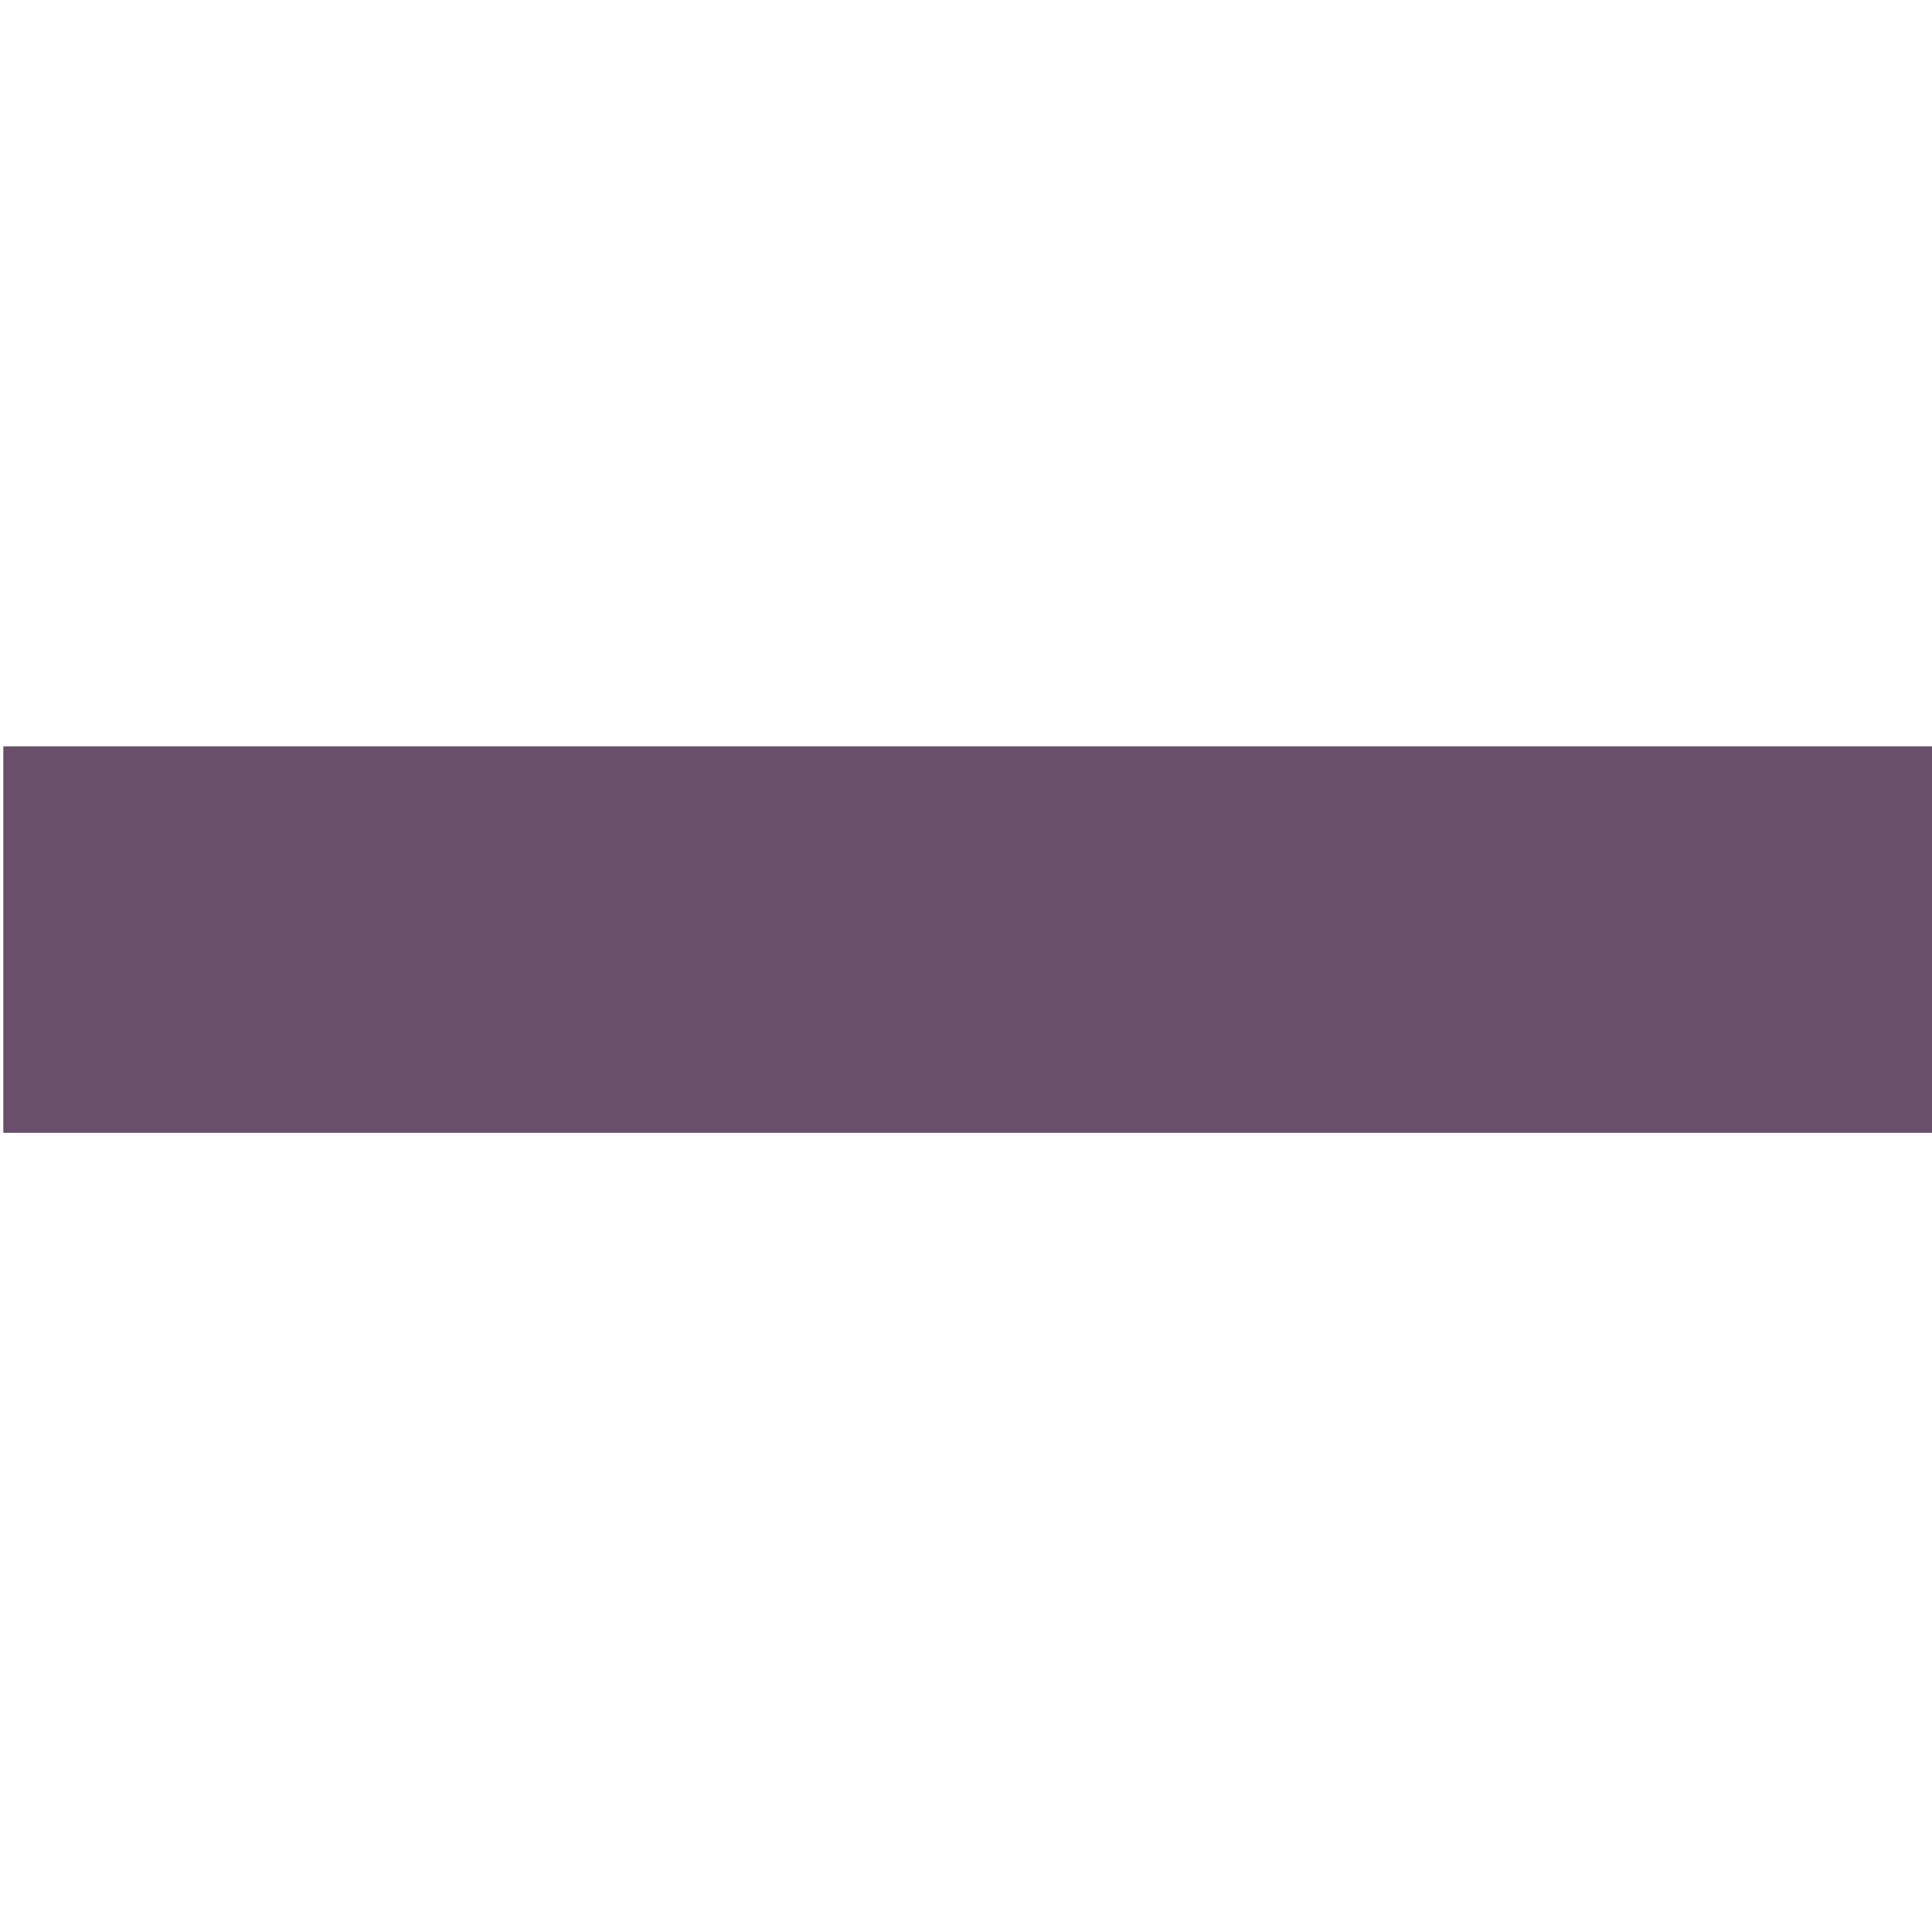
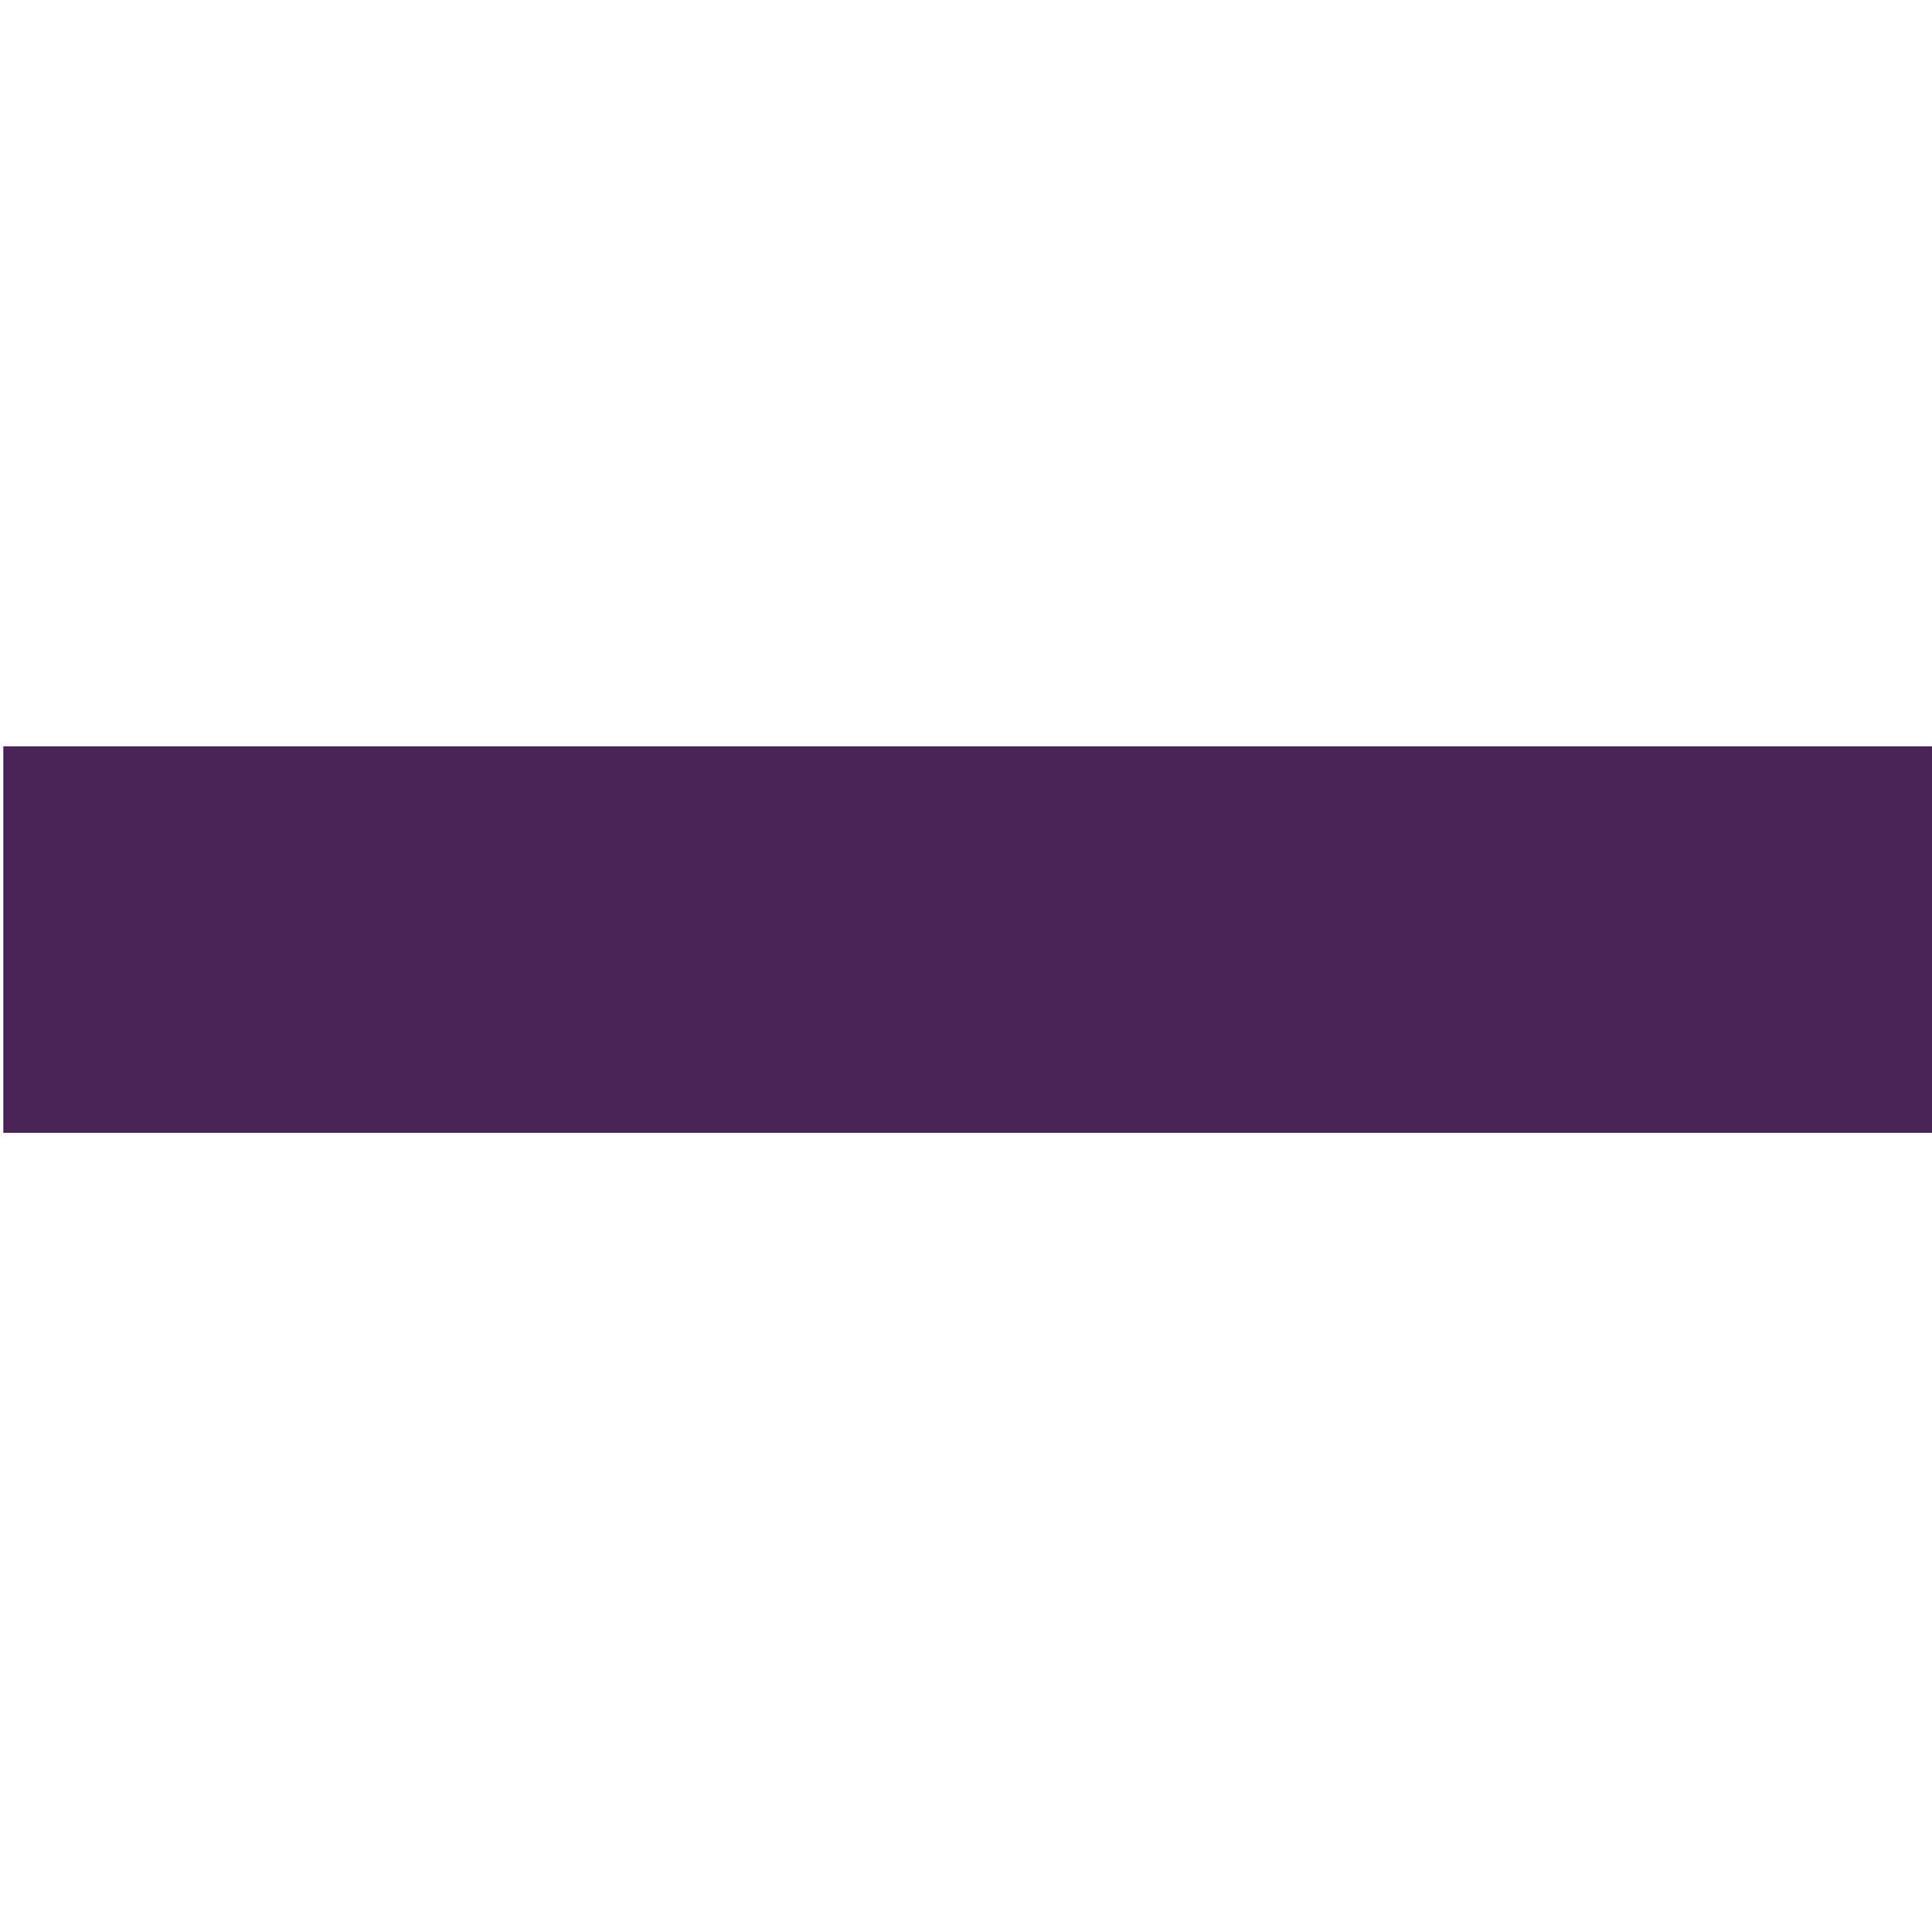
<svg xmlns="http://www.w3.org/2000/svg" xmlns:xlink="http://www.w3.org/1999/xlink" width="256" height="256" id="svg2" version="1.1">
  <defs id="defs4">
    <linearGradient spreadMethod="reflect" gradientUnits="userSpaceOnUse" y2="8" x2="14" y1="8" x1="0.969" id="linearGradient5604" xlink:href="#id9" />
    <linearGradient spreadMethod="reflect" gradientUnits="userSpaceOnUse" y2="8.032" x2="15.021" y1="8.032" x1="0.997" id="linearGradient5520" xlink:href="#id9" />
    <linearGradient spreadMethod="reflect" gradientUnits="userSpaceOnUse" y2="8.007" x2="15.992" y1="8.007" x1="0.008" id="linearGradient5464" xlink:href="#id9" />
    <linearGradient spreadMethod="reflect" gradientUnits="userSpaceOnUse" y2="546" x2="136" y1="546" x1="120" id="linearGradient5408" xlink:href="#id9" />
    <linearGradient xlink:href="#id9" id="linearGradient5253" gradientUnits="userSpaceOnUse" x1="0" y1="8" x2="16" y2="8" />
    <linearGradient id="linearGradient5233" gradientUnits="userSpaceOnUse" x1="77.762" y1="75.677" x2="229.189" y2="264.963">
      <stop offset="0" style="stop-color:#58A6D8" id="stop5235" />
      <stop id="stop5237" style="stop-color:#548bbb;stop-opacity:1;" offset="0.471" />
      <stop offset="0.941" style="stop-color:#50719E" id="stop5239" />
      <stop offset="1" style="stop-color:#386EAB" id="stop5241" />
    </linearGradient>
    <linearGradient y2="8" x2="16" y1="8" x1="0" gradientUnits="userSpaceOnUse" id="linearGradient4254" xlink:href="#id9" />
    <linearGradient id="linearGradient5222" gradientUnits="userSpaceOnUse" x1="77.762" y1="75.677" x2="229.189" y2="264.963">
      <stop offset="0" style="stop-color:#58A6D8" id="stop5224" />
      <stop id="stop5226" style="stop-color:#548bbb;stop-opacity:1;" offset="0.471" />
      <stop offset="0.941" style="stop-color:#50719E" id="stop5228" />
      <stop offset="1" style="stop-color:#386EAB" id="stop5230" />
    </linearGradient>
    <linearGradient y2="8" x2="16" y1="8" x1="0" gradientUnits="userSpaceOnUse" id="linearGradient4252" xlink:href="#id9" />
    <linearGradient id="linearGradient5211" gradientUnits="userSpaceOnUse" x1="77.762" y1="75.677" x2="229.189" y2="264.963">
      <stop offset="0" style="stop-color:#58A6D8" id="stop5213" />
      <stop id="stop5215" style="stop-color:#548bbb;stop-opacity:1;" offset="0.471" />
      <stop offset="0.941" style="stop-color:#50719E" id="stop5217" />
      <stop offset="1" style="stop-color:#386EAB" id="stop5219" />
    </linearGradient>
    <linearGradient y2="8" x2="16" y1="8" x1="0" gradientUnits="userSpaceOnUse" id="linearGradient4250" xlink:href="#id9" />
    <linearGradient id="linearGradient5200" gradientUnits="userSpaceOnUse" x1="77.762" y1="75.677" x2="229.189" y2="264.963">
      <stop offset="0" style="stop-color:#58A6D8" id="stop5202" />
      <stop id="stop5204" style="stop-color:#548bbb;stop-opacity:1;" offset="0.471" />
      <stop offset="0.941" style="stop-color:#50719E" id="stop5206" />
      <stop offset="1" style="stop-color:#386EAB" id="stop5208" />
    </linearGradient>
    <linearGradient id="linearGradient5189" gradientUnits="userSpaceOnUse" x1="77.762" y1="75.677" x2="229.189" y2="264.963">
      <stop offset="0" style="stop-color:#58A6D8" id="stop5191" />
      <stop id="stop5193" style="stop-color:#548bbb;stop-opacity:1;" offset="0.471" />
      <stop offset="0.941" style="stop-color:#50719E" id="stop5195" />
      <stop offset="1" style="stop-color:#386EAB" id="stop5197" />
    </linearGradient>
    <linearGradient y2="546" x2="136" y1="546" x1="120" gradientUnits="userSpaceOnUse" id="linearGradient4268" xlink:href="#id9" />
    <linearGradient id="linearGradient5178" gradientUnits="userSpaceOnUse" x1="77.762" y1="75.677" x2="229.189" y2="264.963">
      <stop offset="0" style="stop-color:#58A6D8" id="stop5180" />
      <stop id="stop5182" style="stop-color:#548bbb;stop-opacity:1;" offset="0.471" />
      <stop offset="0.941" style="stop-color:#50719E" id="stop5184" />
      <stop offset="1" style="stop-color:#386EAB" id="stop5186" />
    </linearGradient>
    <linearGradient gradientUnits="userSpaceOnUse" y2="546" x2="136" y1="546" x1="120" id="linearGradient4264" xlink:href="#id9" />
    <linearGradient id="linearGradient5167" gradientUnits="userSpaceOnUse" x1="77.762" y1="75.677" x2="229.189" y2="264.963">
      <stop offset="0" style="stop-color:#58A6D8" id="stop5169" />
      <stop id="stop5171" style="stop-color:#548bbb;stop-opacity:1;" offset="0.471" />
      <stop offset="0.941" style="stop-color:#50719E" id="stop5173" />
      <stop offset="1" style="stop-color:#386EAB" id="stop5175" />
    </linearGradient>
    <linearGradient y2="8" x2="16" y1="8" x1="0" gradientUnits="userSpaceOnUse" id="linearGradient4242" xlink:href="#id9" />
    <linearGradient id="linearGradient5156" gradientUnits="userSpaceOnUse" x1="77.762" y1="75.677" x2="229.189" y2="264.963">
      <stop offset="0" style="stop-color:#58A6D8" id="stop5158" />
      <stop id="stop5160" style="stop-color:#548bbb;stop-opacity:1;" offset="0.471" />
      <stop offset="0.941" style="stop-color:#50719E" id="stop5162" />
      <stop offset="1" style="stop-color:#386EAB" id="stop5164" />
    </linearGradient>
    <linearGradient y2="8" x2="16" y1="8" x1="0" gradientUnits="userSpaceOnUse" id="linearGradient4240" xlink:href="#id9" />
    <linearGradient id="linearGradient5145" gradientUnits="userSpaceOnUse" x1="77.762" y1="75.677" x2="229.189" y2="264.963">
      <stop offset="0" style="stop-color:#58A6D8" id="stop5147" />
      <stop id="stop5149" style="stop-color:#548bbb;stop-opacity:1;" offset="0.471" />
      <stop offset="0.941" style="stop-color:#50719E" id="stop5151" />
      <stop offset="1" style="stop-color:#386EAB" id="stop5153" />
    </linearGradient>
    <linearGradient y2="8" x2="16" y1="8" x1="0" gradientUnits="userSpaceOnUse" id="linearGradient4238" xlink:href="#id9" />
    <linearGradient id="id9" gradientUnits="userSpaceOnUse" x1="77.762" y1="75.677" x2="229.189" y2="264.963">
      <stop offset="0" style="stop-color:#58A6D8" id="stop3151" />
      <stop id="stop4258" style="stop-color:#548bbb;stop-opacity:1;" offset="0.471" />
      <stop offset="0.941" style="stop-color:#50719E" id="stop3153" />
      <stop offset="1" style="stop-color:#386EAB" id="stop3155" />
    </linearGradient>
    <linearGradient gradientUnits="userSpaceOnUse" y2="8" x2="16" y1="8" x1="0" id="linearGradient4236" xlink:href="#id9" />
  </defs>
  <g id="layer1" transform="translate(0,-796.3622)">
-     <g id="g4152" transform="matrix(25.6054,0,0,25.6054,-76.3707,716.017)" style="fill:#694f69;fill-opacity:1">
-       <g style="display:inline;fill:#694f69;fill-opacity:1" id="layer9" transform="translate(-40.0002,-726)" />
-       <g id="layer10" transform="translate(-40.0002,-726)" style="fill:#694f69;fill-opacity:1" />
-       <g id="layer11" transform="translate(-40.0002,-726)" style="fill:#694f69;fill-opacity:1" />
-       <g id="layer12" transform="translate(-40.0002,-726)" style="fill:#694f69;fill-opacity:1">
-         <rect style="color:#bebebe;fill:#694f69;fill-opacity:1;stroke:none;stroke-width:1;marker:none;visibility:visible;display:inline;overflow:visible" width="10" height="2" id="rect31984" y="733" x="43" />
+     <g id="g4152" transform="matrix(25.6054,0,0,25.6054,-76.3707,716.017)" style="fill:#492356;fill-opacity:1">
+       <g style="display:inline;fill:#492356;fill-opacity:1" id="layer9" transform="translate(-40.0002,-726)" />
+       <g id="layer10" transform="translate(-40.0002,-726)" style="fill:#492356;fill-opacity:1" />
+       <g id="layer11" transform="translate(-40.0002,-726)" style="fill:#492356;fill-opacity:1" />
+       <g id="layer12" transform="translate(-40.0002,-726)" style="fill:#492356;fill-opacity:1">
+         <rect style="color:#bebebe;fill:#492356;fill-opacity:1;stroke:none;stroke-width:1;marker:none;visibility:visible;display:inline;overflow:visible" width="10" height="2" id="rect31984" y="733" x="43" />
      </g>
-       <g id="layer13" transform="translate(-40.0002,-726)" style="fill:#694f69;fill-opacity:1" />
-       <g id="layer14" transform="translate(-40.0002,-726)" style="fill:#694f69;fill-opacity:1" />
-       <g style="display:inline;fill:#694f69;fill-opacity:1" id="layer15" transform="translate(-40.0002,-726)" />
-       <g style="display:inline;fill:#694f69;fill-opacity:1" id="g4953" transform="translate(-40.0002,-726)" />
+       <g id="layer13" transform="translate(-40.0002,-726)" style="fill:#492356;fill-opacity:1" />
+       <g id="layer14" transform="translate(-40.0002,-726)" style="fill:#492356;fill-opacity:1" />
+       <g style="display:inline;fill:#492356;fill-opacity:1" id="layer15" transform="translate(-40.0002,-726)" />
+       <g style="display:inline;fill:#492356;fill-opacity:1" id="g4953" transform="translate(-40.0002,-726)" />
    </g>
  </g>
</svg>
